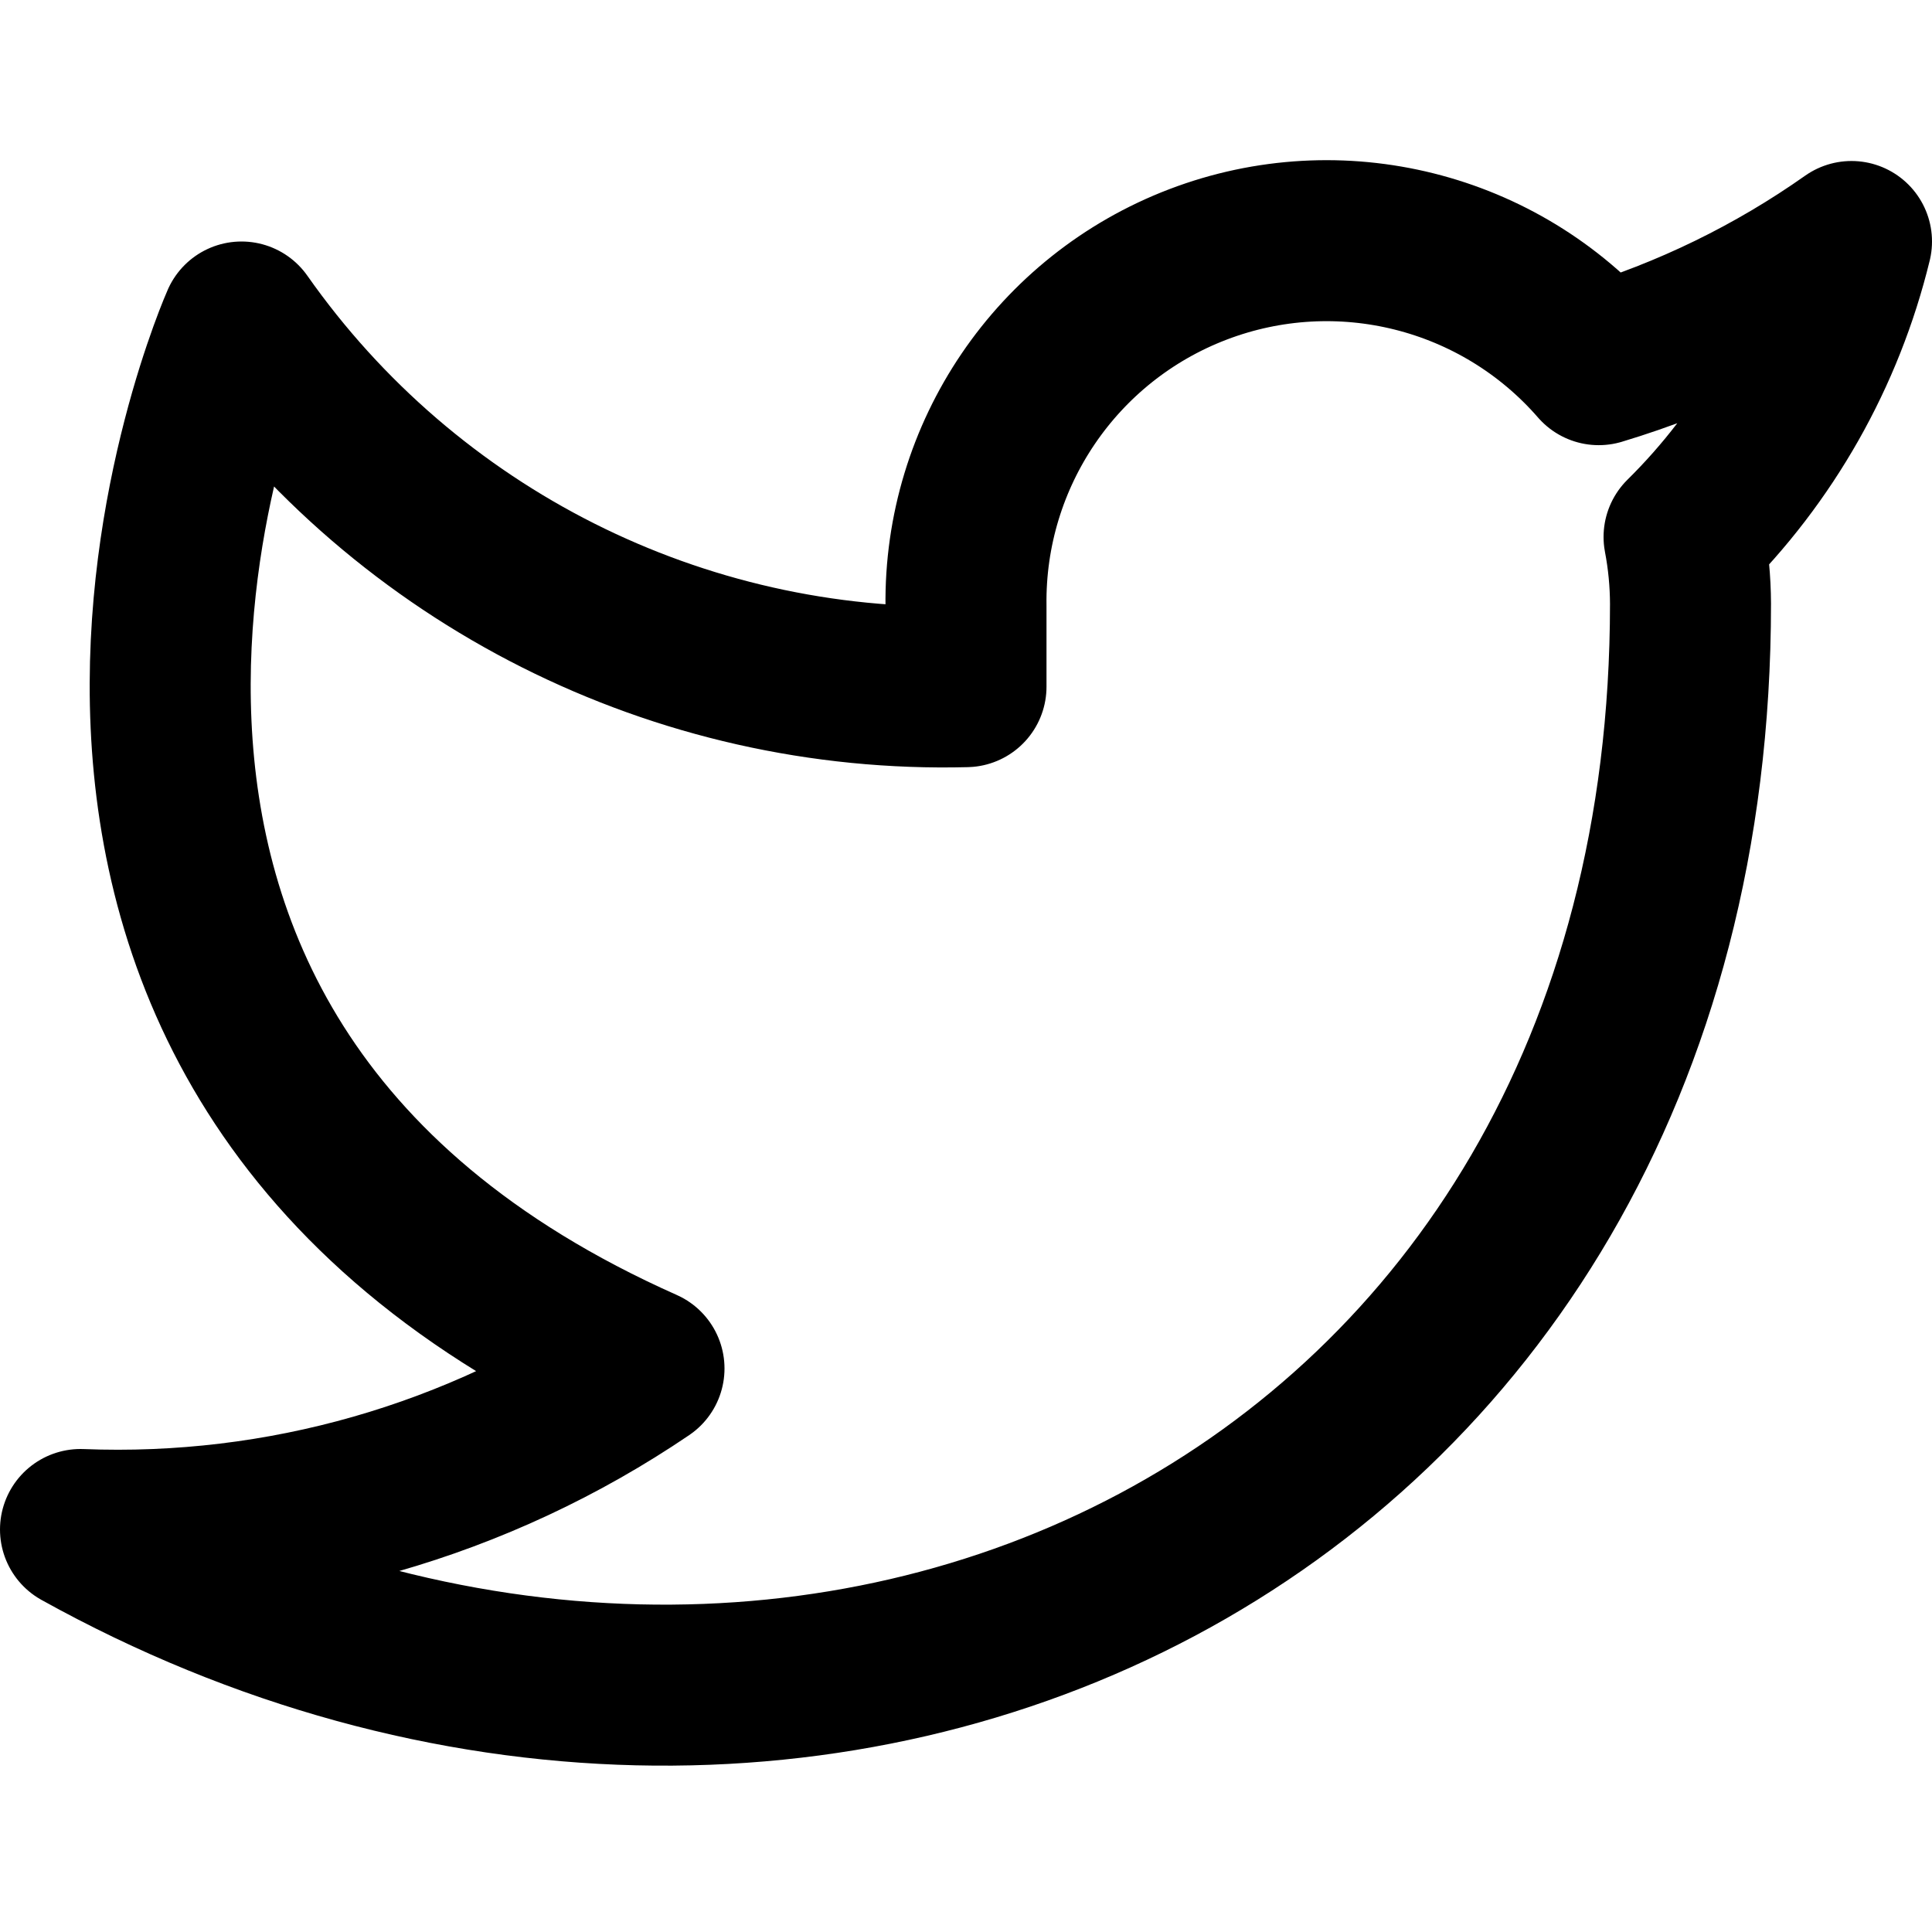
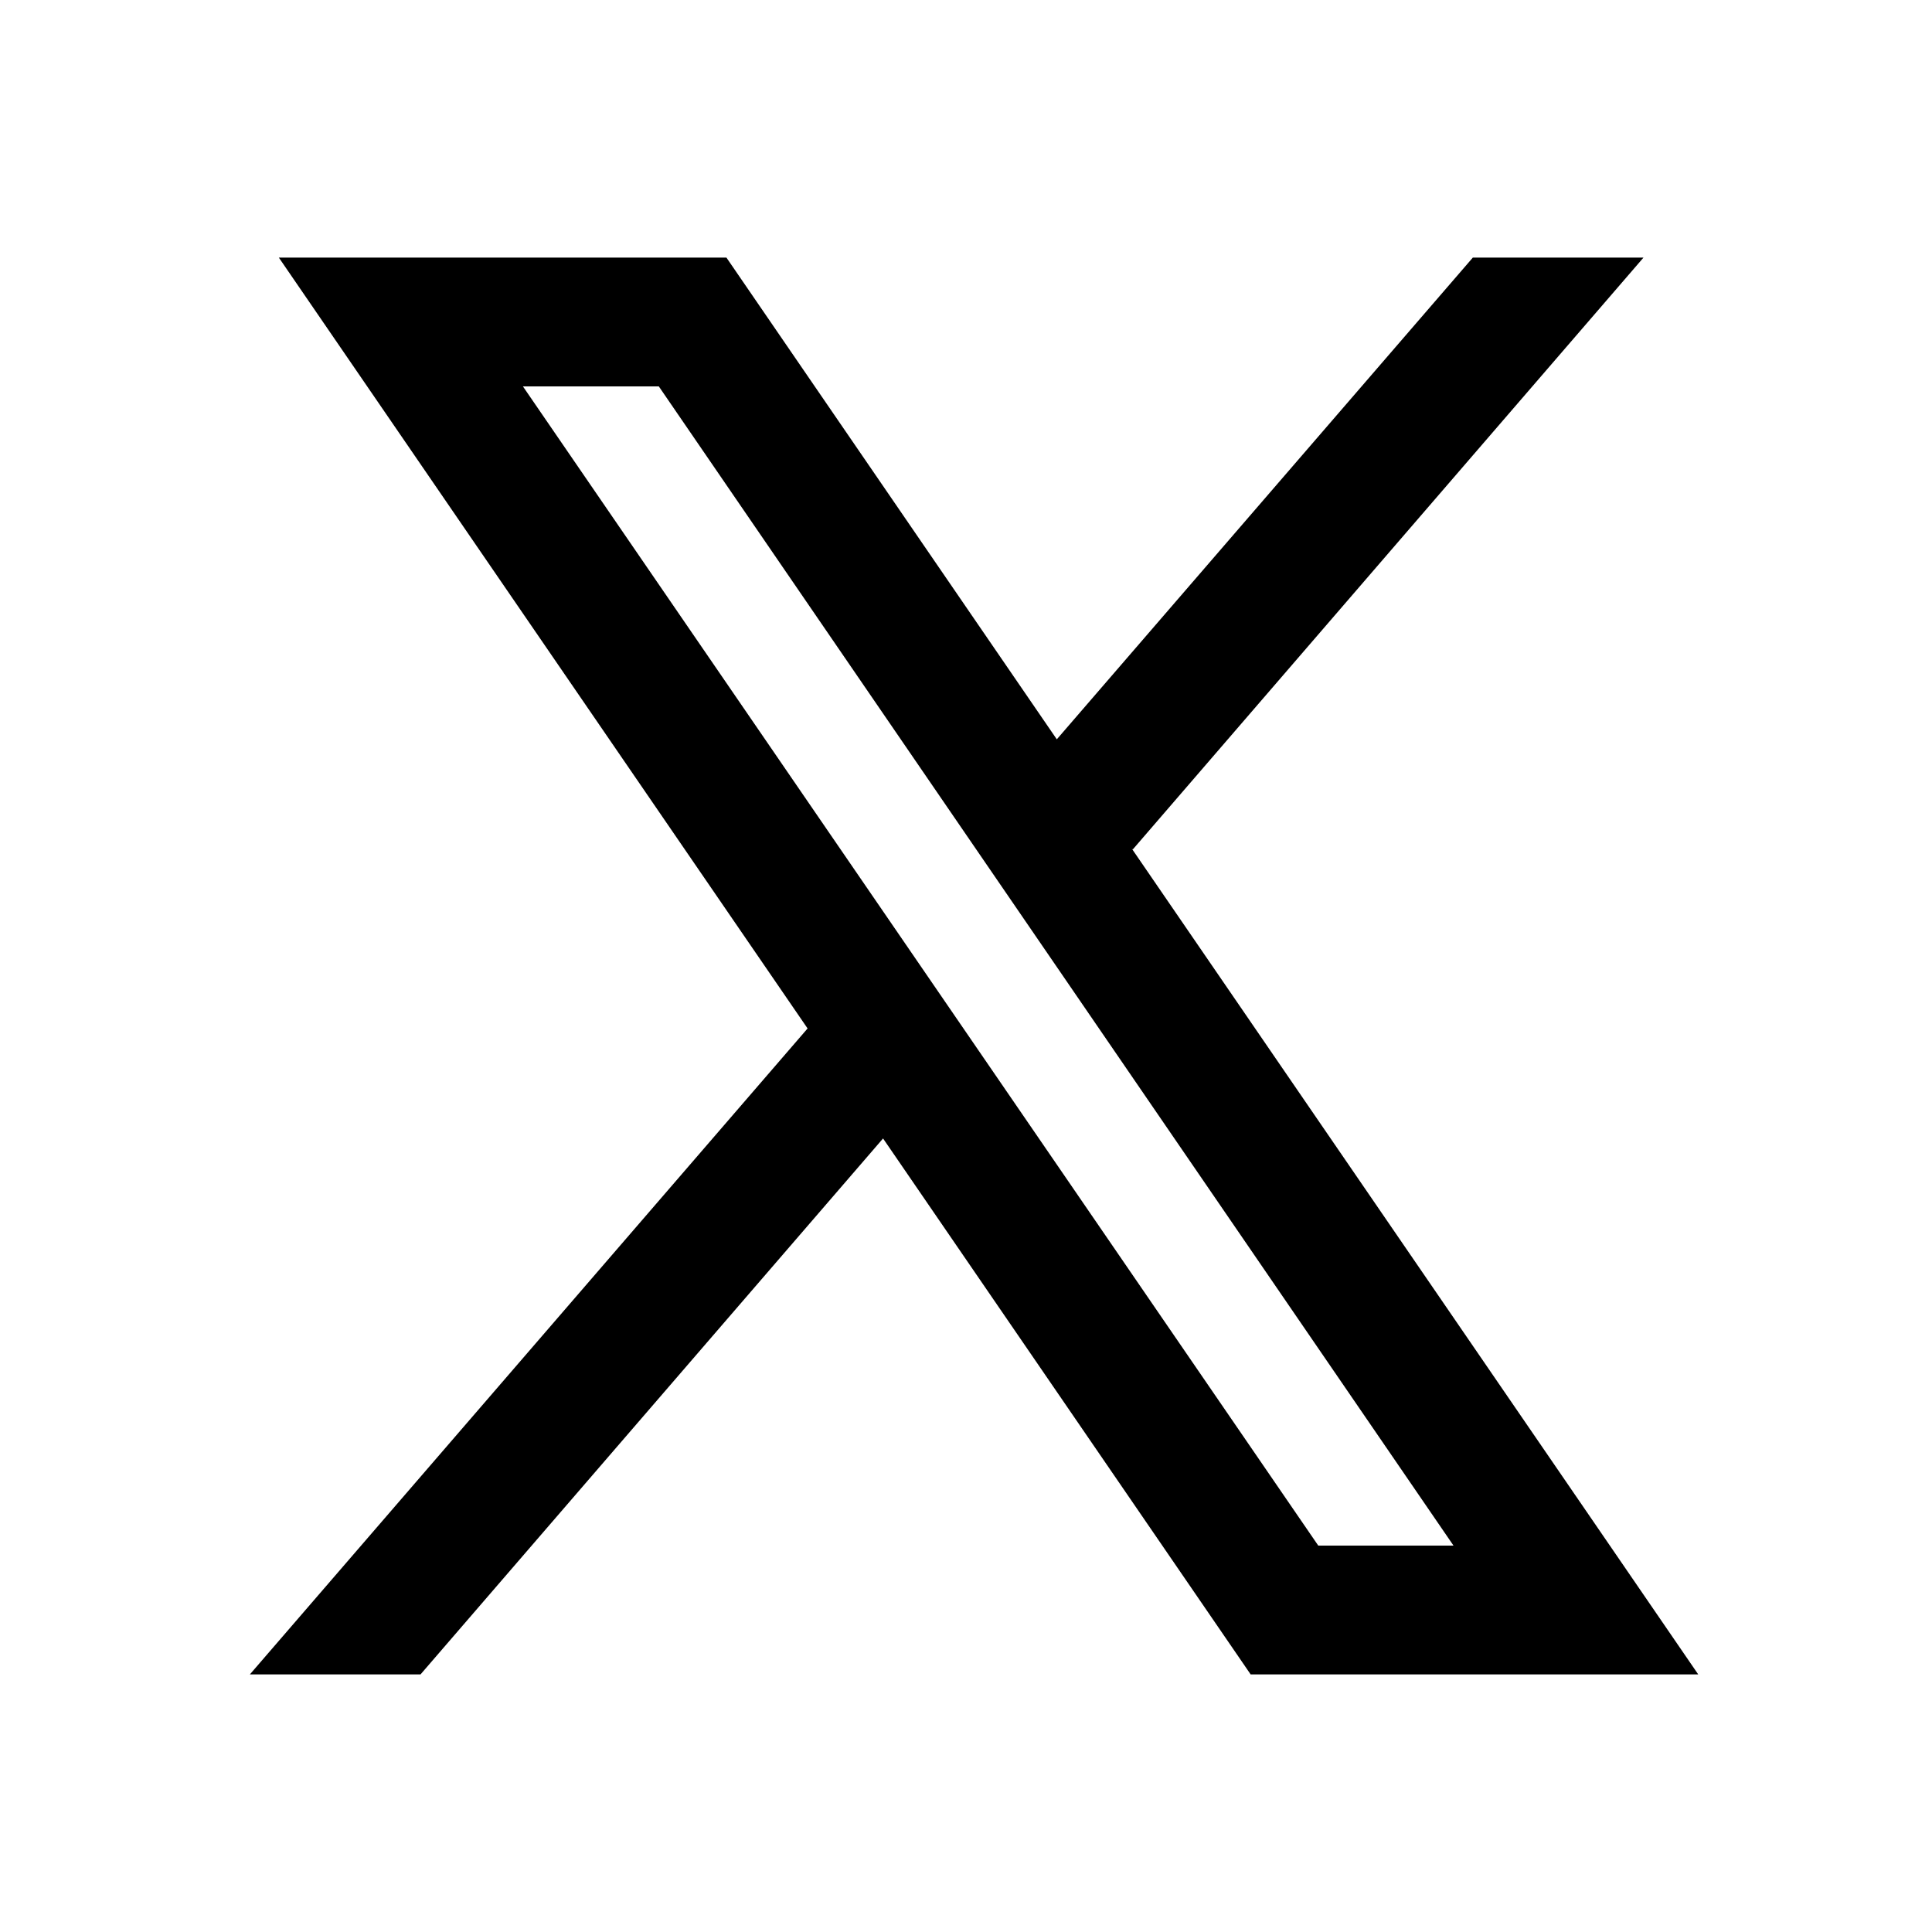
- <svg xmlns="http://www.w3.org/2000/svg" width="24" height="24" viewBox="0 0 24 24" fill="none" stroke="#000000" stroke-width="2" stroke-linecap="round" stroke-linejoin="round" class="feather feather-twitter">
-   <path d="M23 3a10.9 10.9 0 0 1-3.14 1.53 4.48 4.48 0 0 0-7.86 3v1A10.66 10.66 0 0 1 3 4s-4 9 5 13a11.64 11.64 0 0 1-7 2c9 5 20 0 20-11.5a4.5 4.5 0 0 0-.08-.83A7.72 7.72 0 0 0 23 3z" />
+ <svg xmlns="http://www.w3.org/2000/svg" viewBox="0 0 30 30" width="30px" height="30px">
+   <path d="M26.37,26l-8.795-12.822l0.015,0.012L25.52,4h-2.65l-6.46,7.48L11.28,4H4.33l8.211,11.971L12.54,15.97L3.88,26h2.65 l7.182-8.322L19.42,26H26.37z M10.23,6l12.34,18h-2.1L8.12,6H10.23z" />
</svg>
